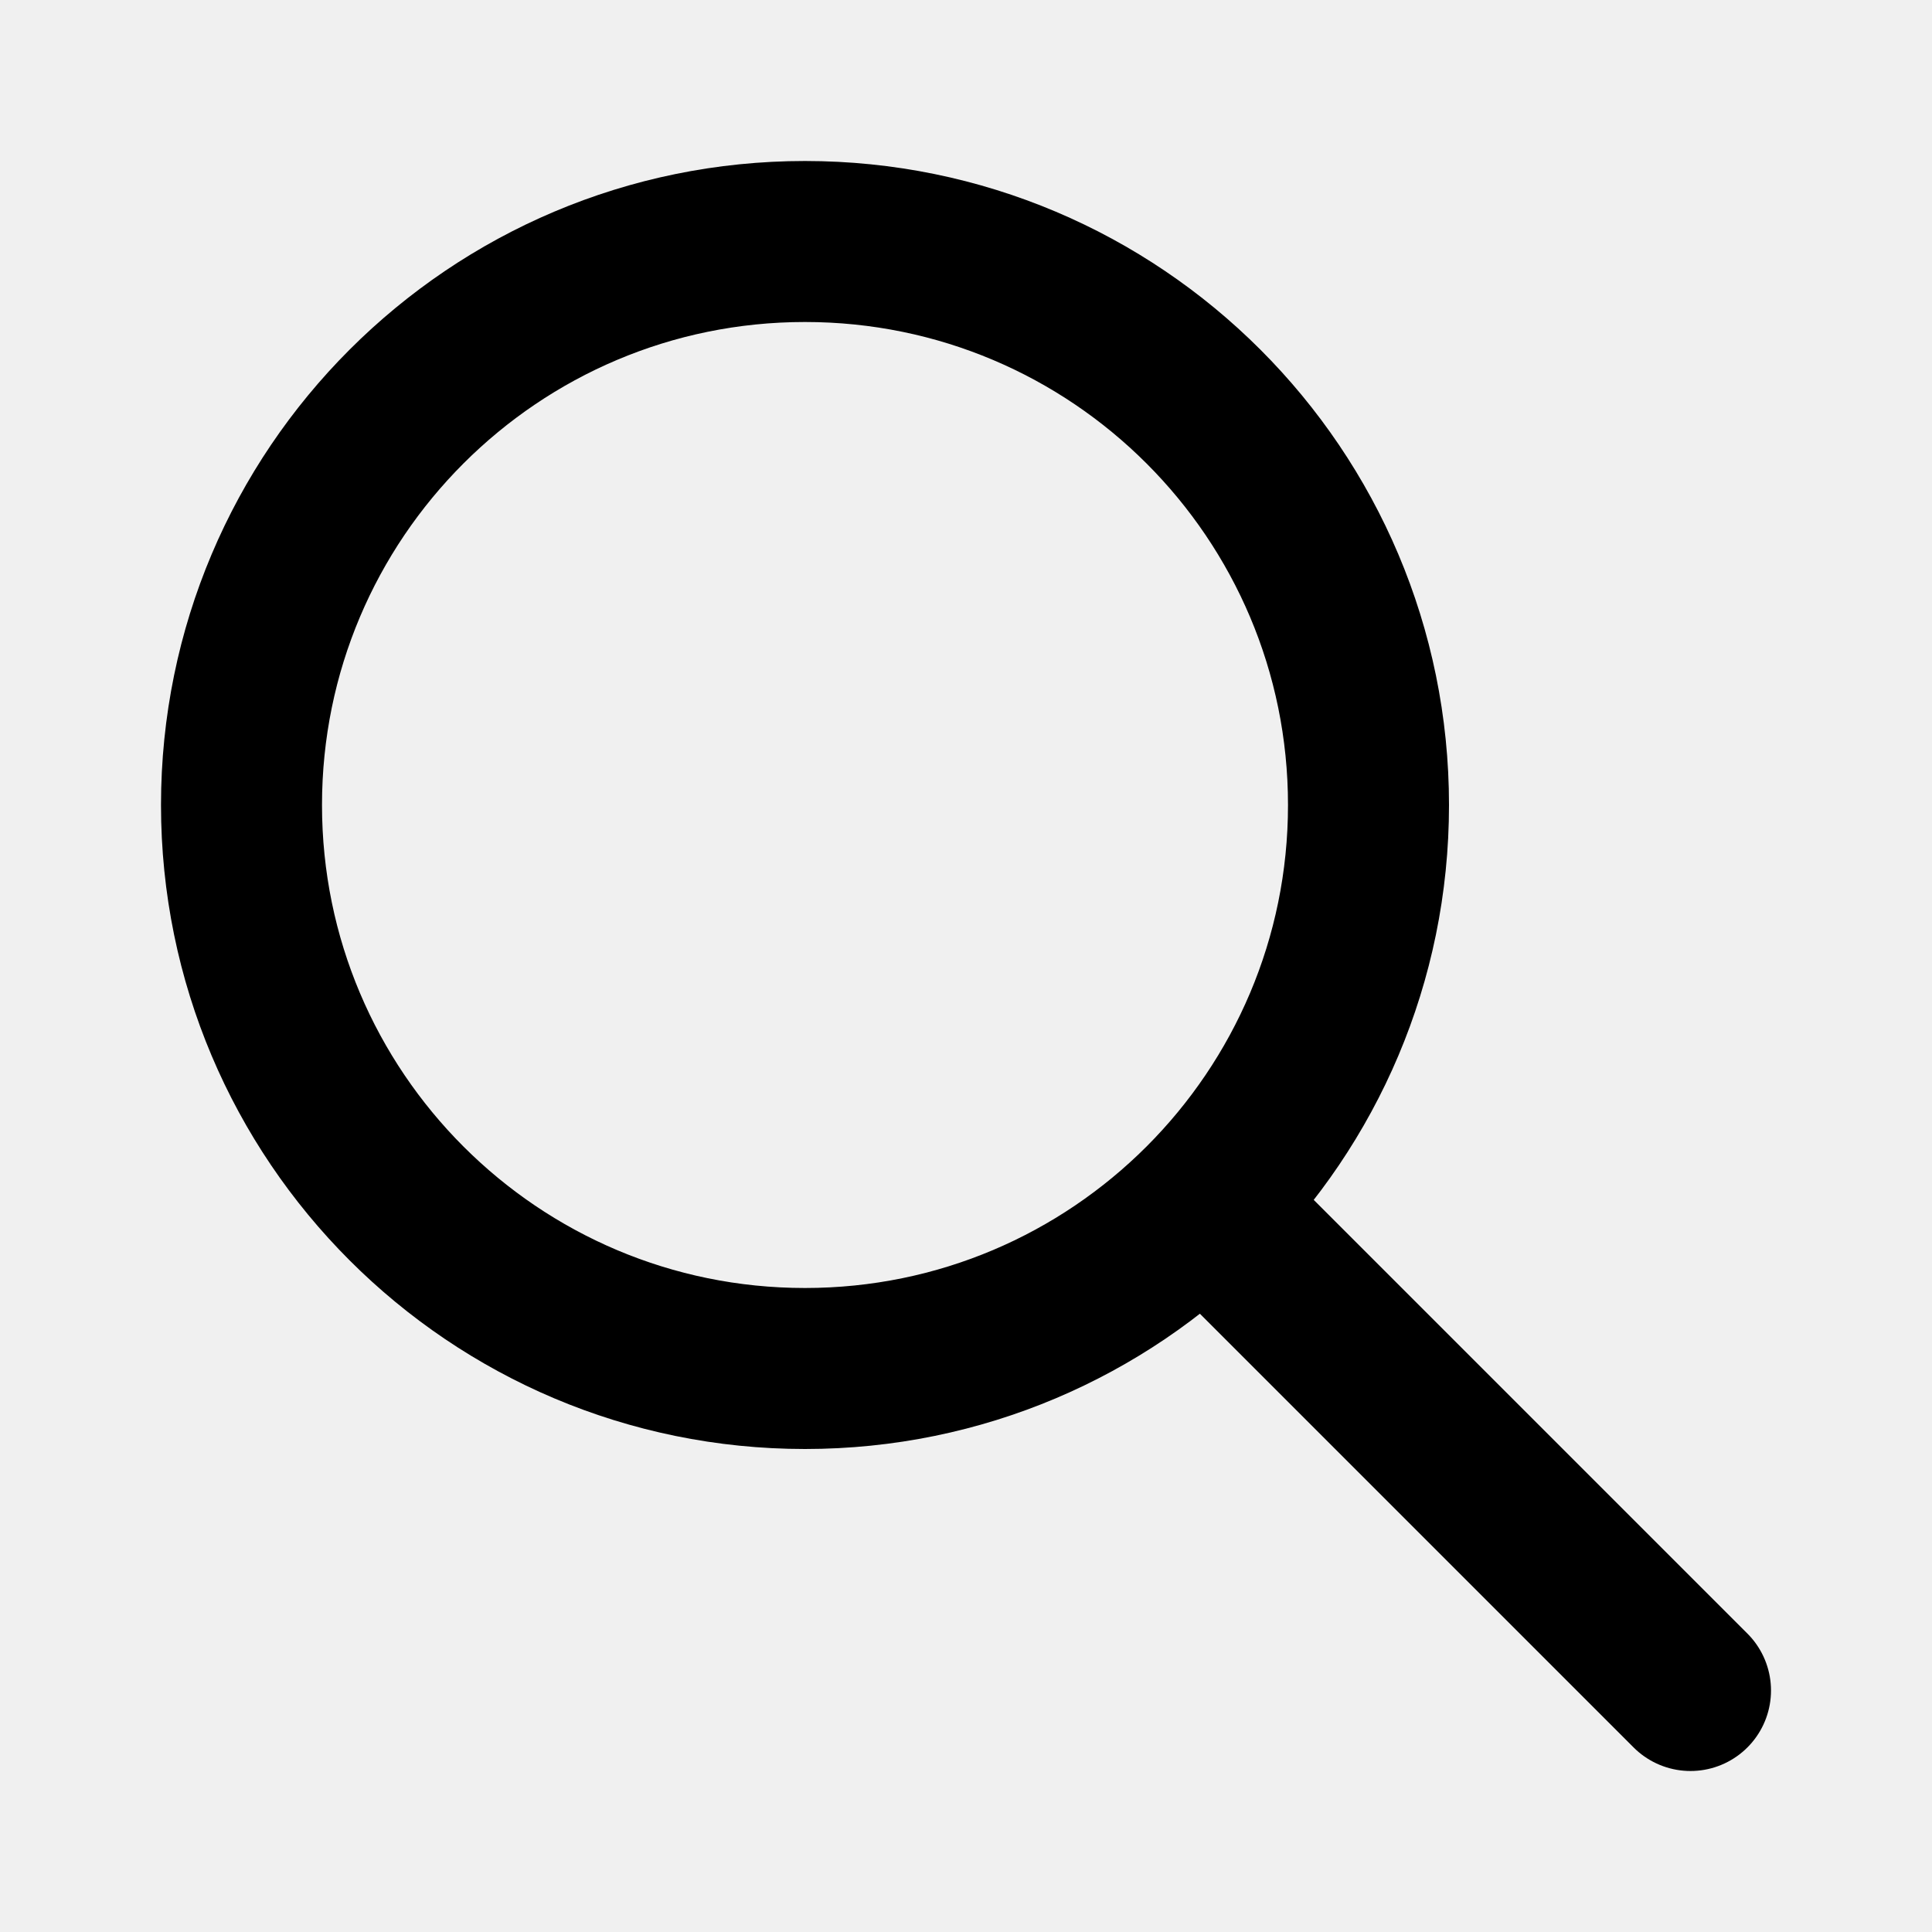
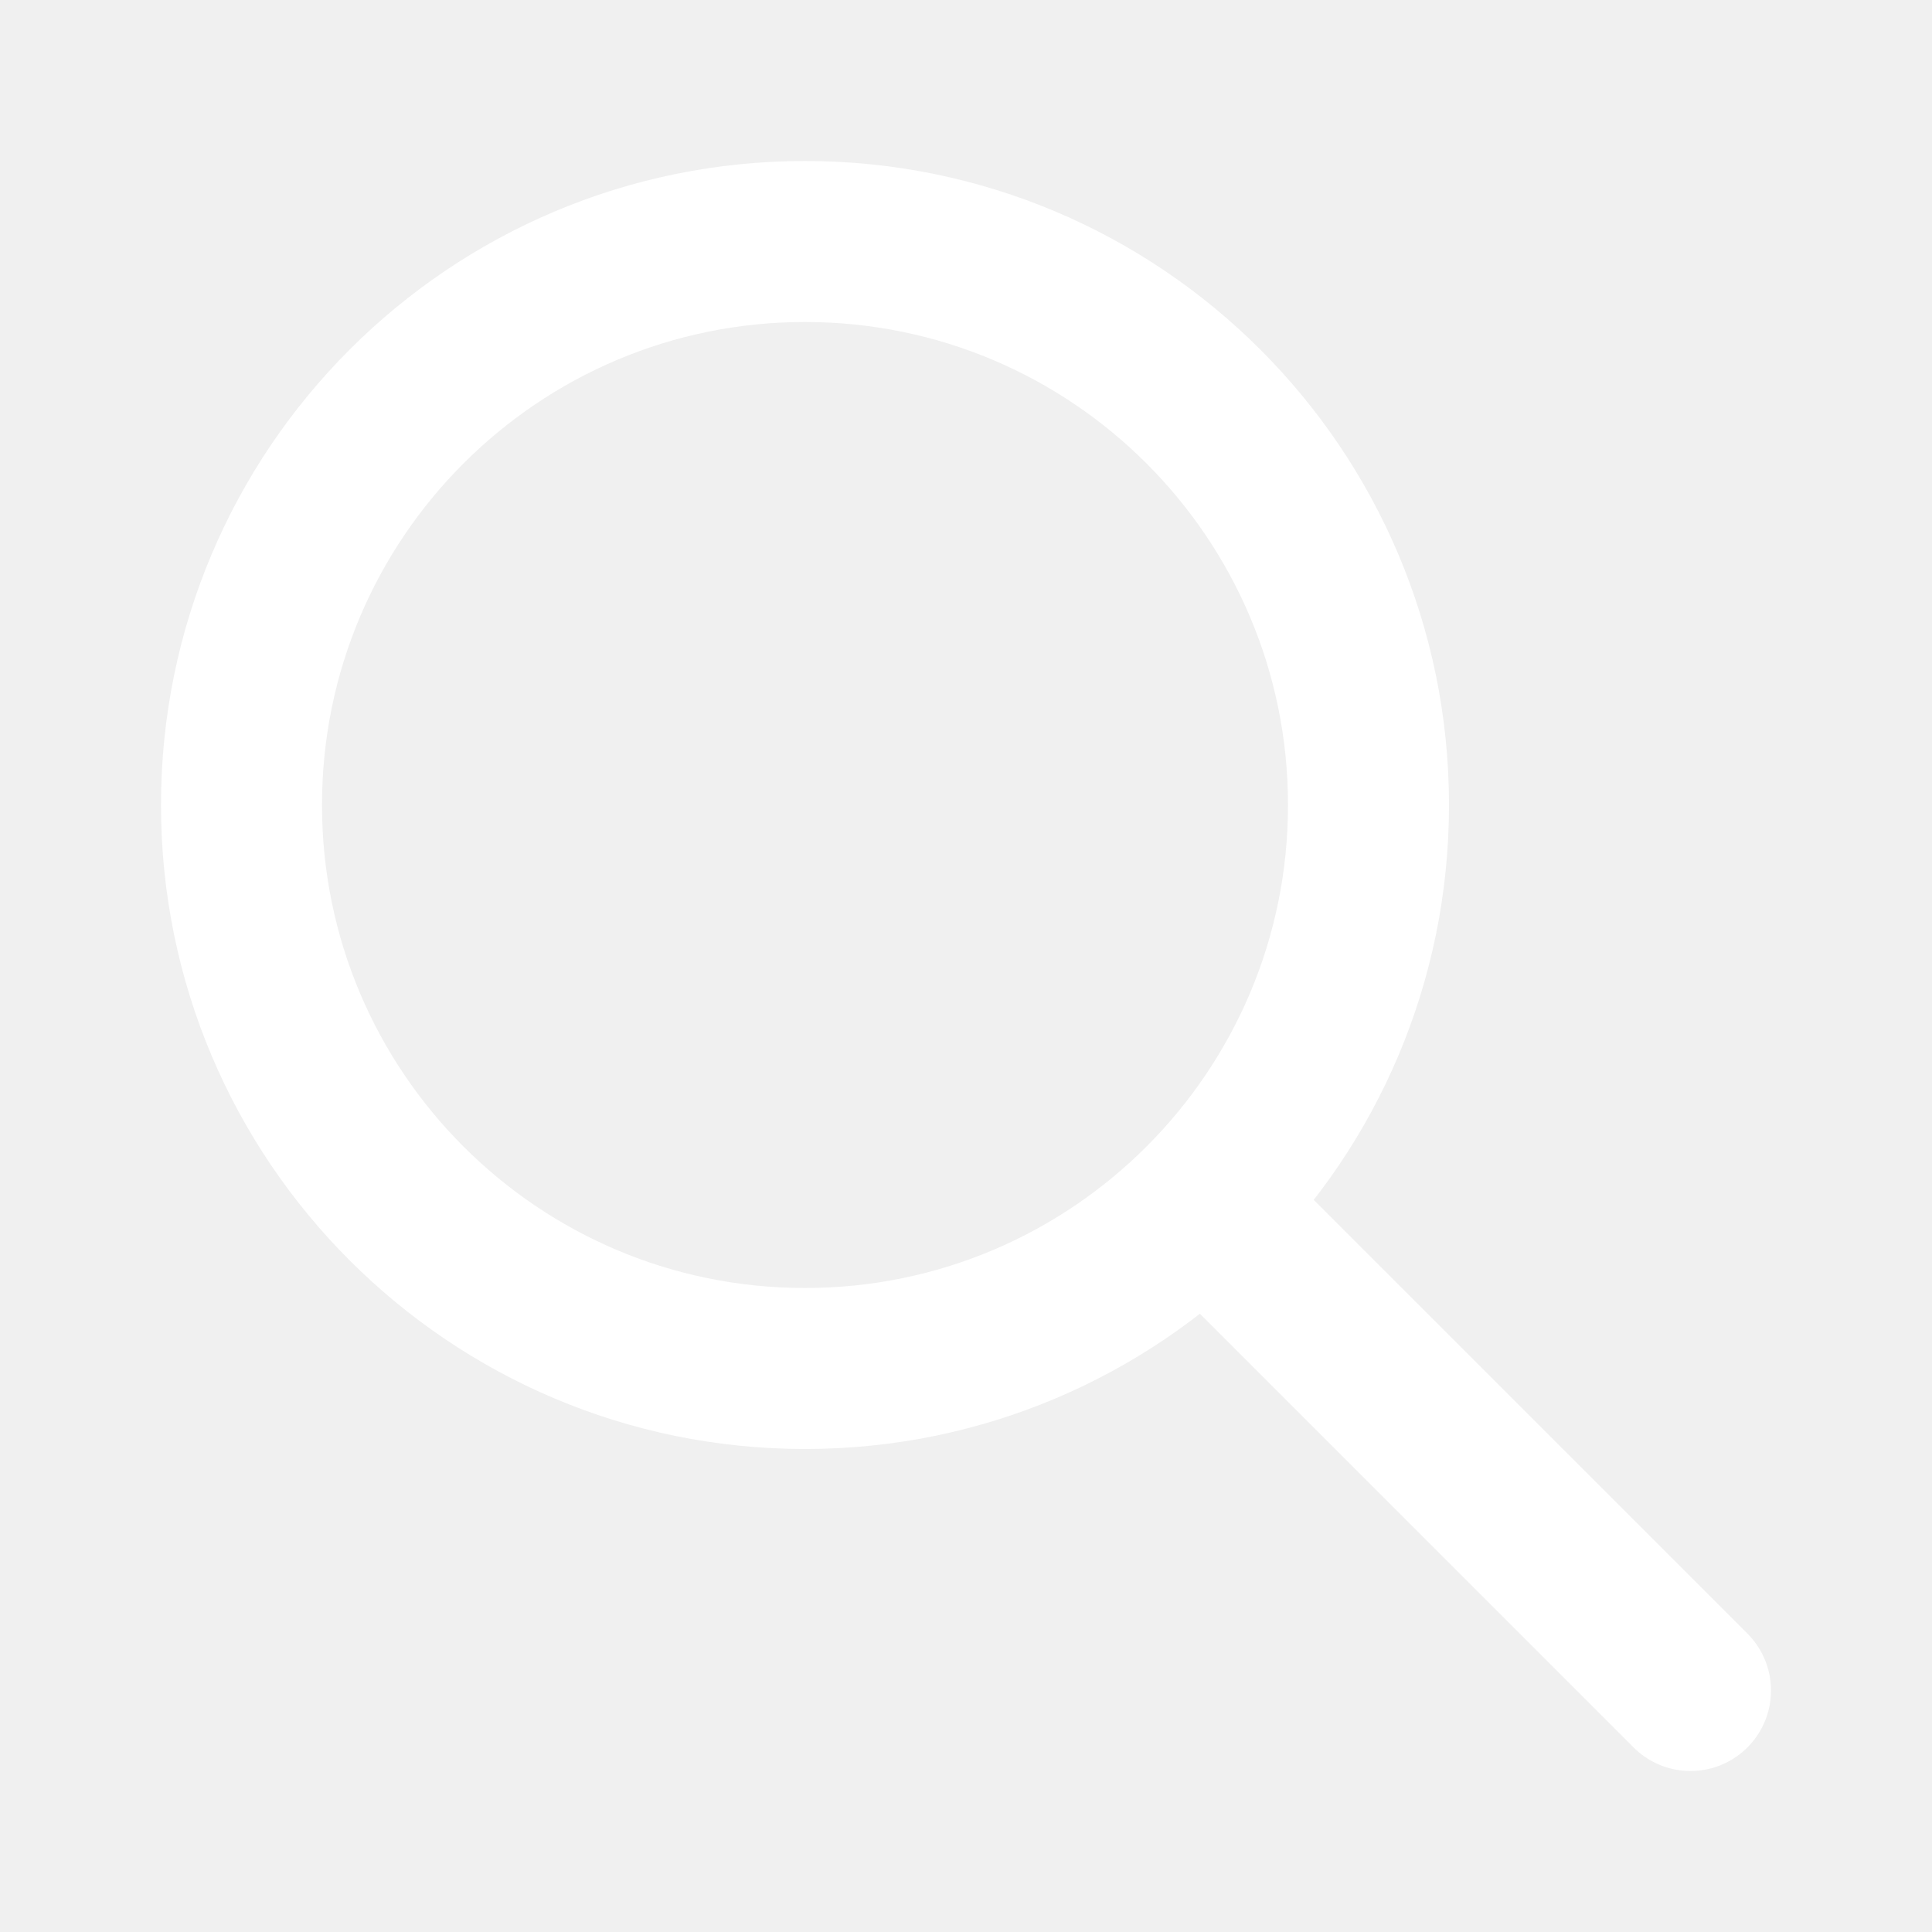
- <svg xmlns="http://www.w3.org/2000/svg" class="h-6 w-6" fill="none" viewBox="0 0 24 24" stroke="currentColor" stroke-width="2">
+ <svg xmlns="http://www.w3.org/2000/svg" class="h-6 w-6" fill="none" viewBox="0 0 24 24" stroke="#fff" stroke-width="2">
  <path stroke-linecap="round" stroke-linejoin="round" d="M21 21l-6-6m2-5a7 7 0 11-14 0 7 7 0 0114 0z" />
</svg>
